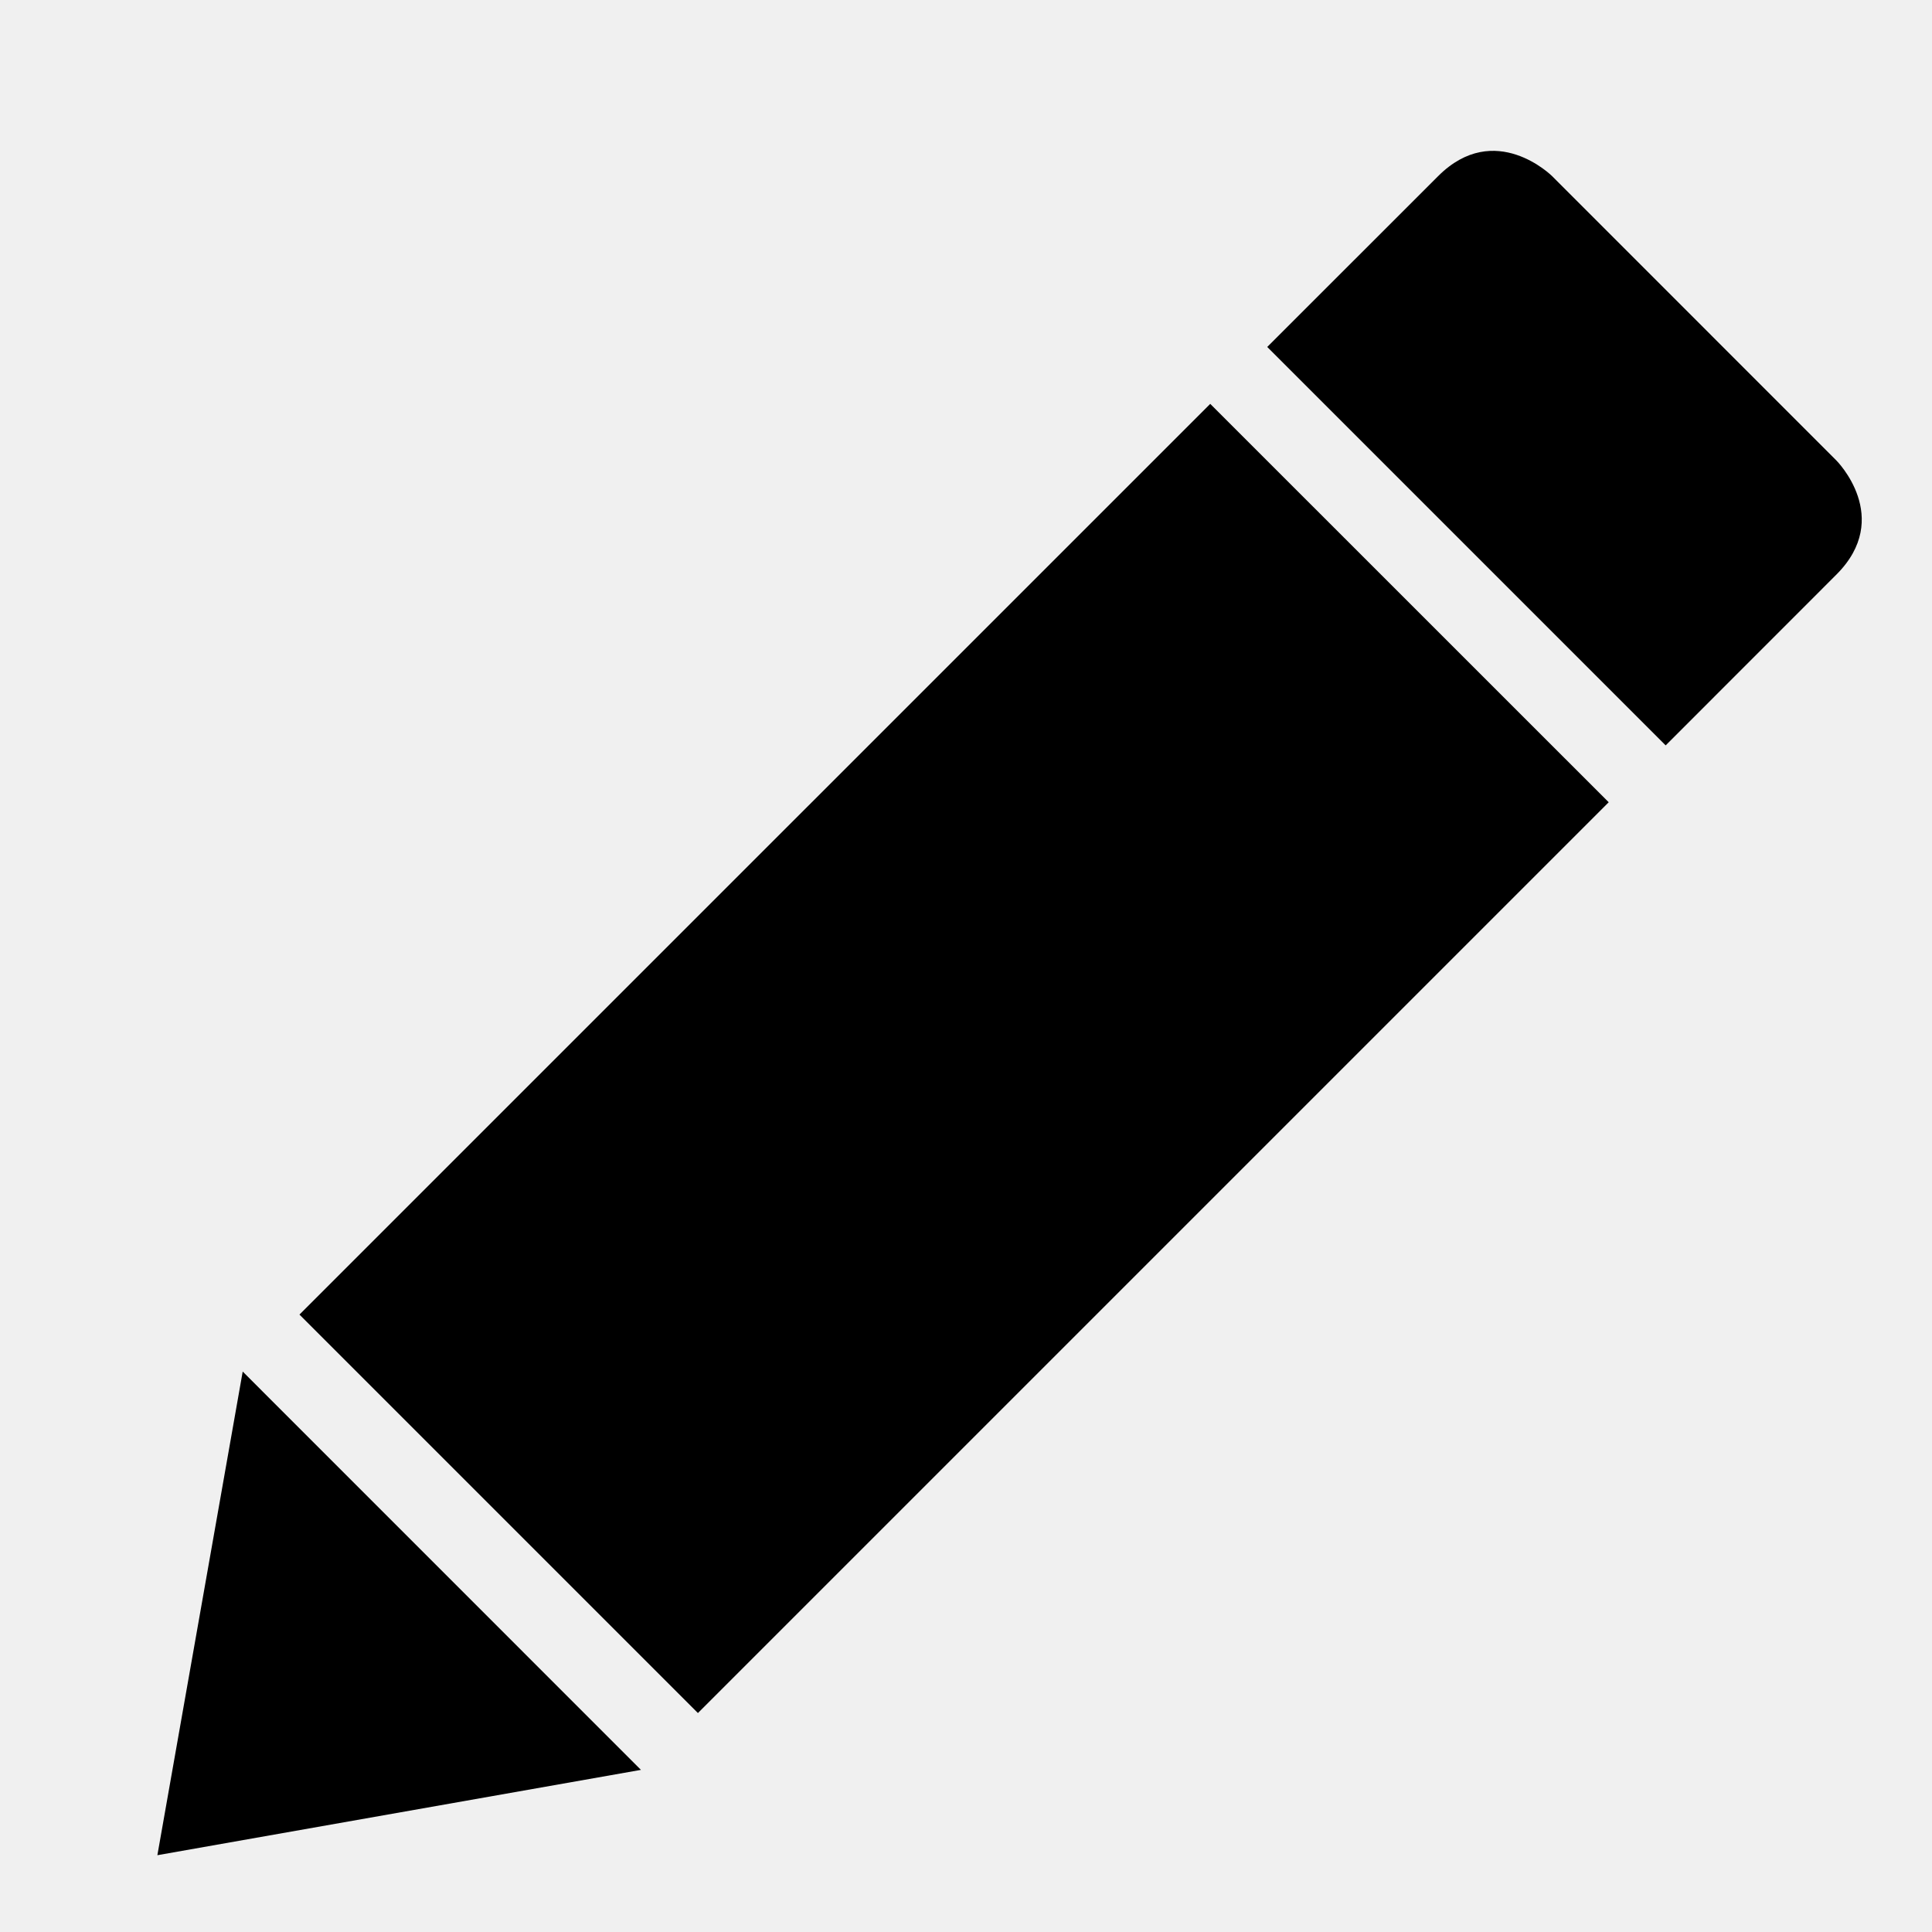
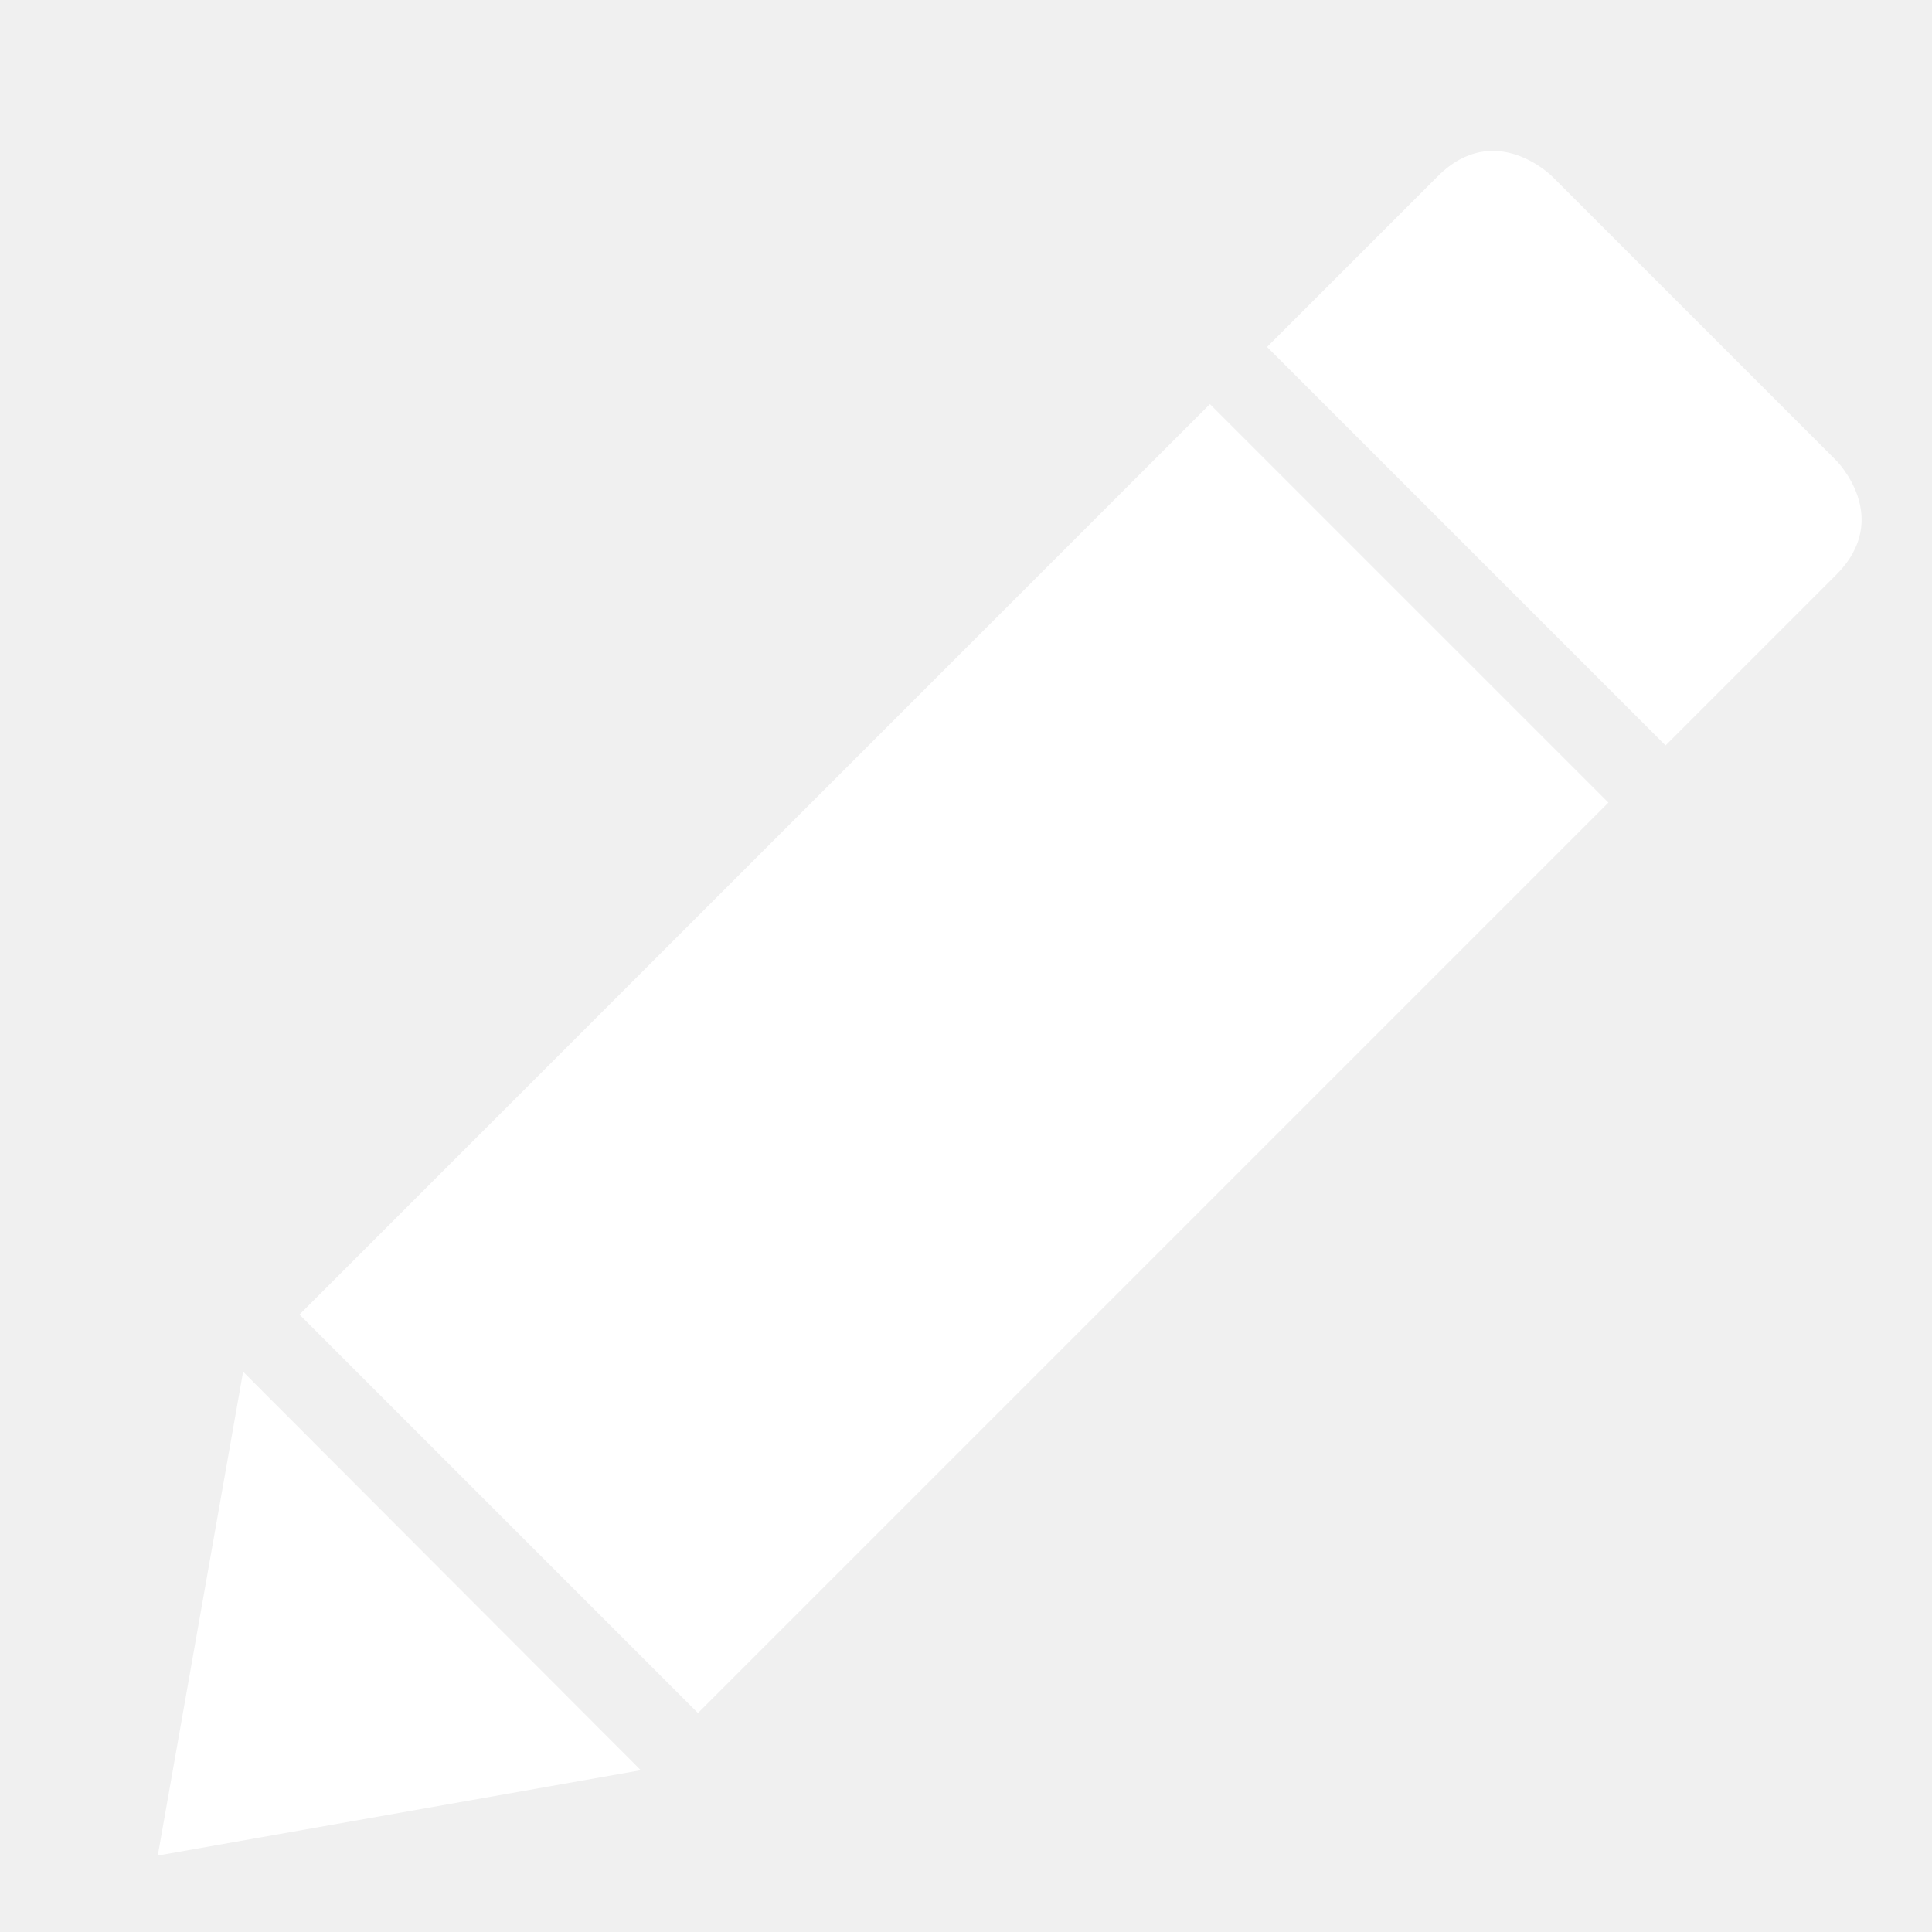
- <svg xmlns="http://www.w3.org/2000/svg" height="24" viewBox="0 0 24 24" width="24">
-   <path d="M8.67 21.28L19.984 9.966l-4.95-4.949L3.72 16.33l4.95 4.95zm-.708.706l-6.007 1.06 1.06-6.008 4.947 4.948zm12.73-12.727l2.12-2.121c.71-.709 0-1.418 0-1.418l-3.53-3.531s-.71-.709-1.418 0L15.742 4.31l4.95 4.95z" fill-rule="evenodd" />
+ <svg xmlns="http://www.w3.org/2000/svg" width="24" height="24">
+   <g class="layer">
+     <path d="m8.67,21.28l11.31,-11.31l-4.95,-4.95l-11.31,11.31l4.95,4.95zm-0.71,0.71l-6,1.06l1.06,-6.01l4.94,4.95zm12.73,-12.73l2.12,-2.12c0.71,-0.71 0,-1.42 0,-1.42l-3.53,-3.53s-0.71,-0.71 -1.42,0l-2.12,2.12l4.95,4.95z" fill="#fff" fill-rule="evenodd" id="svg_1" />
+   </g>
</svg>
